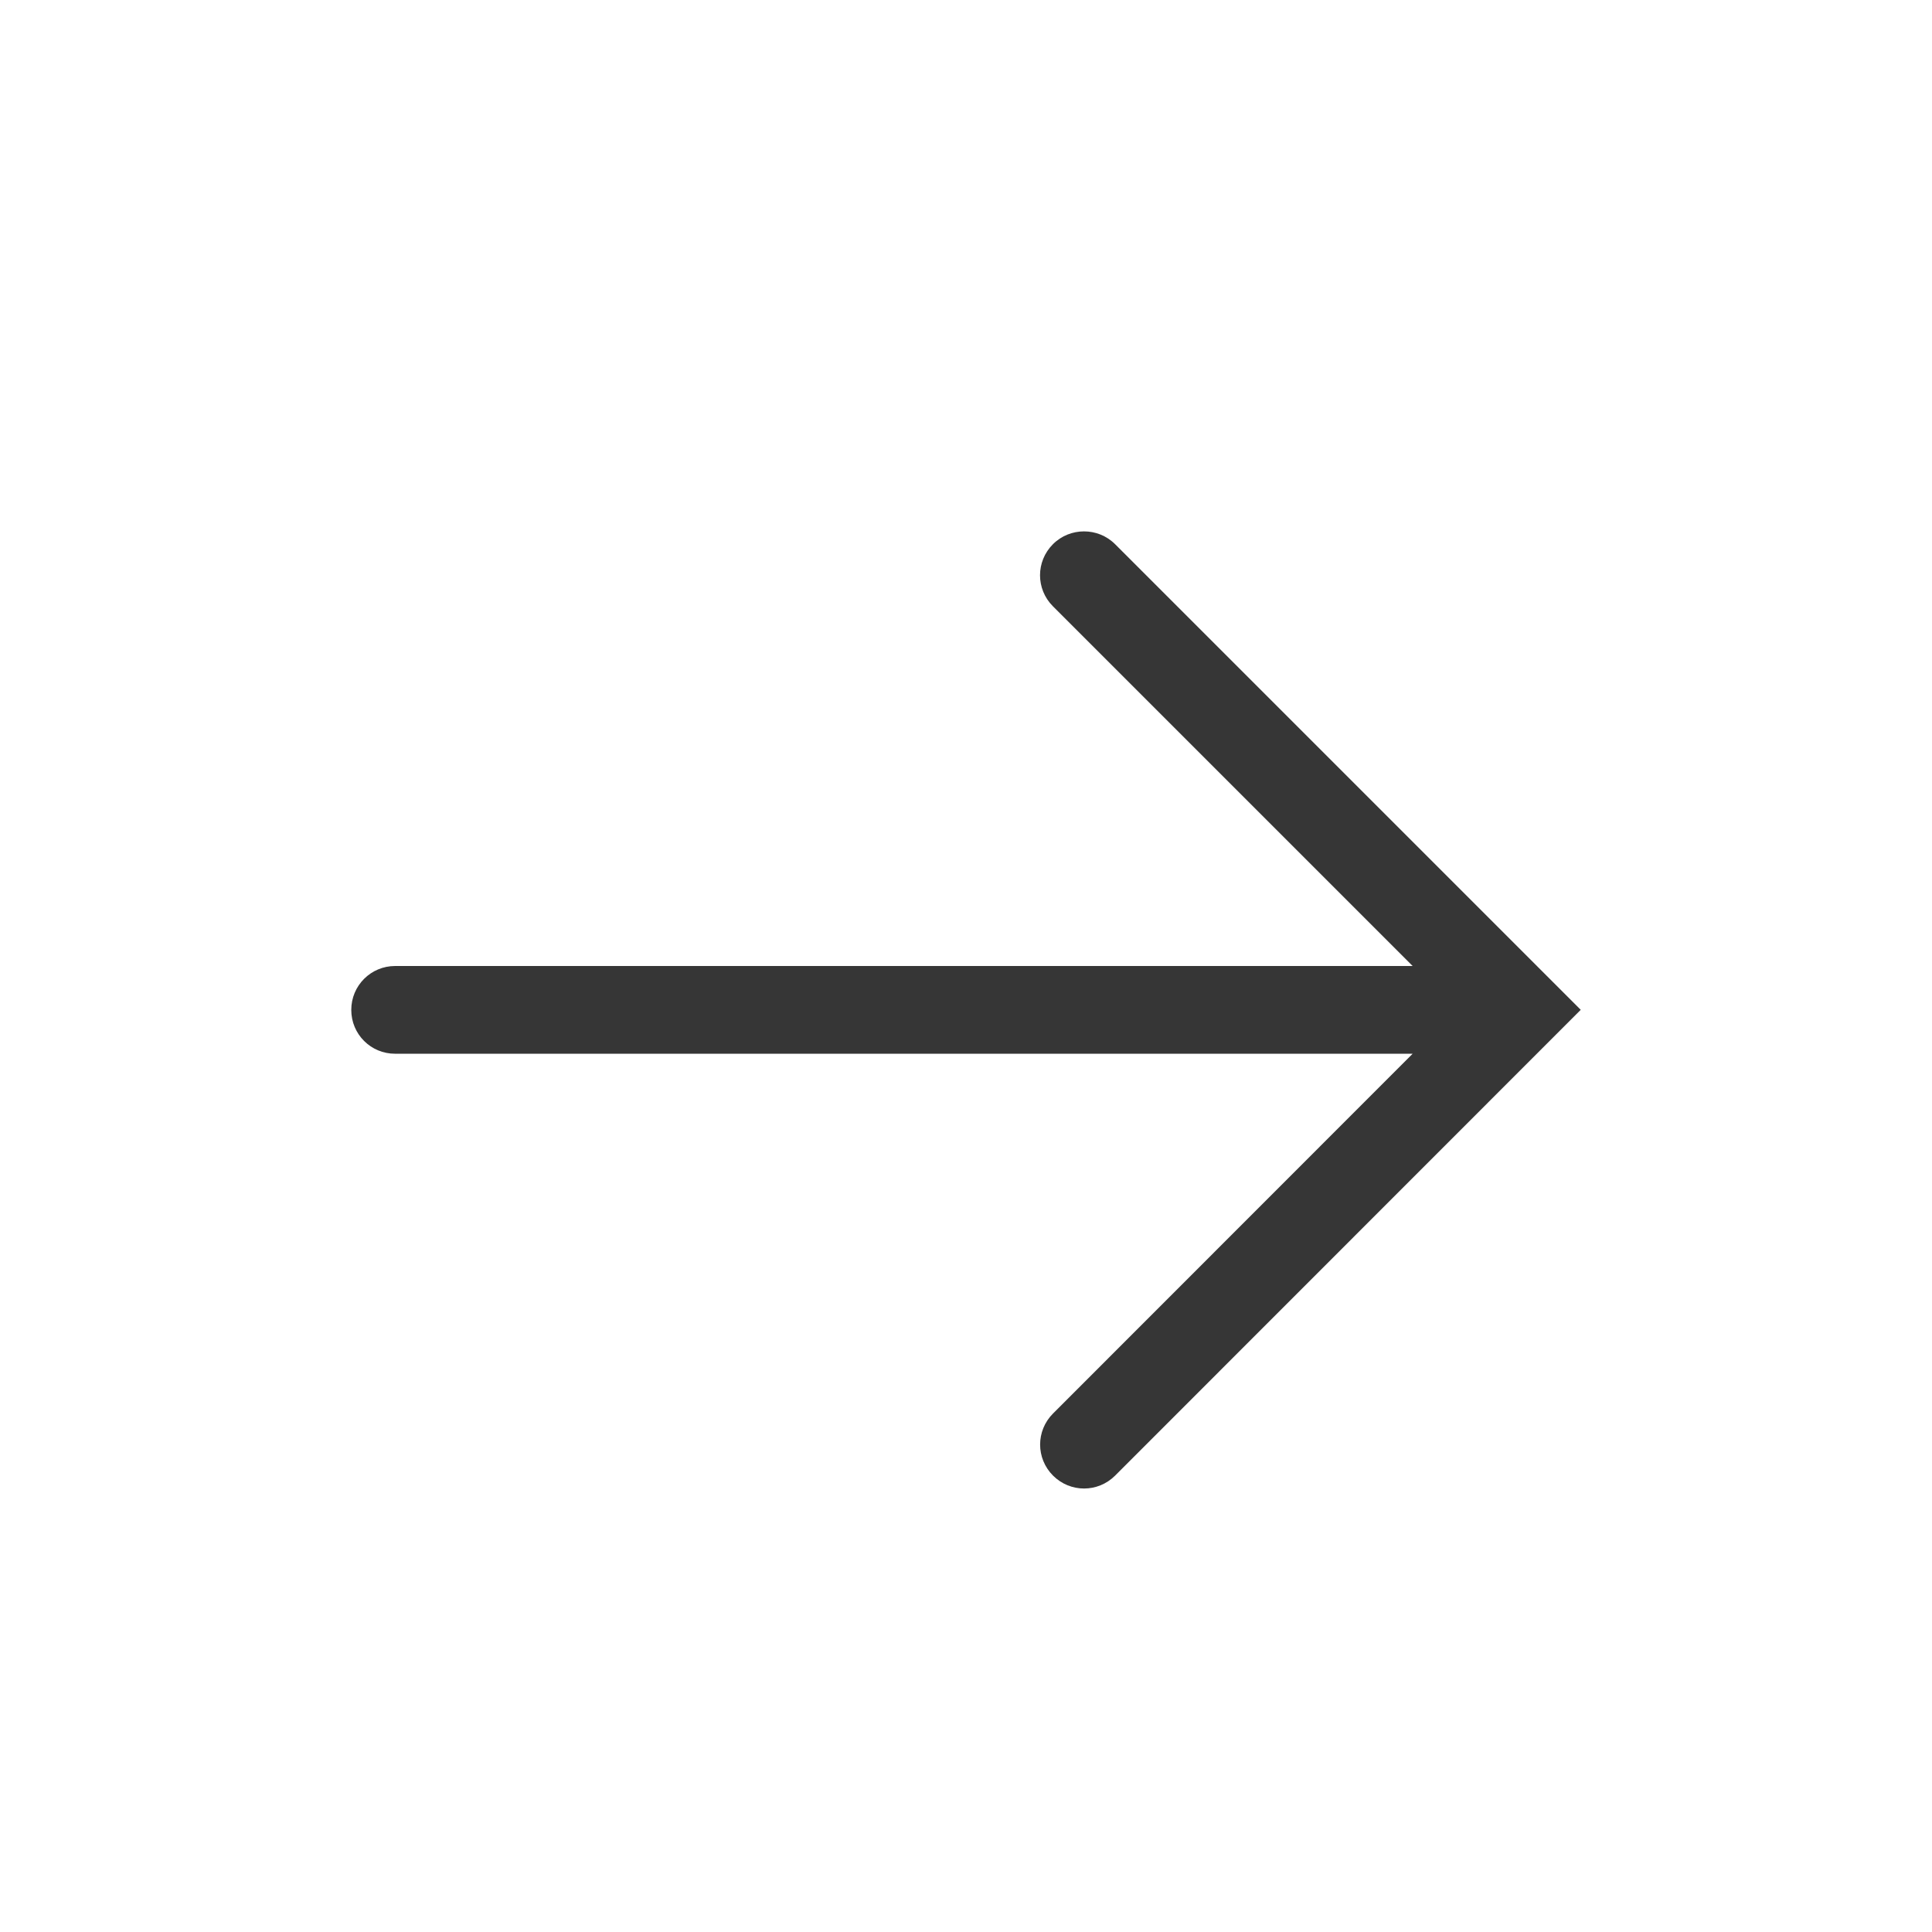
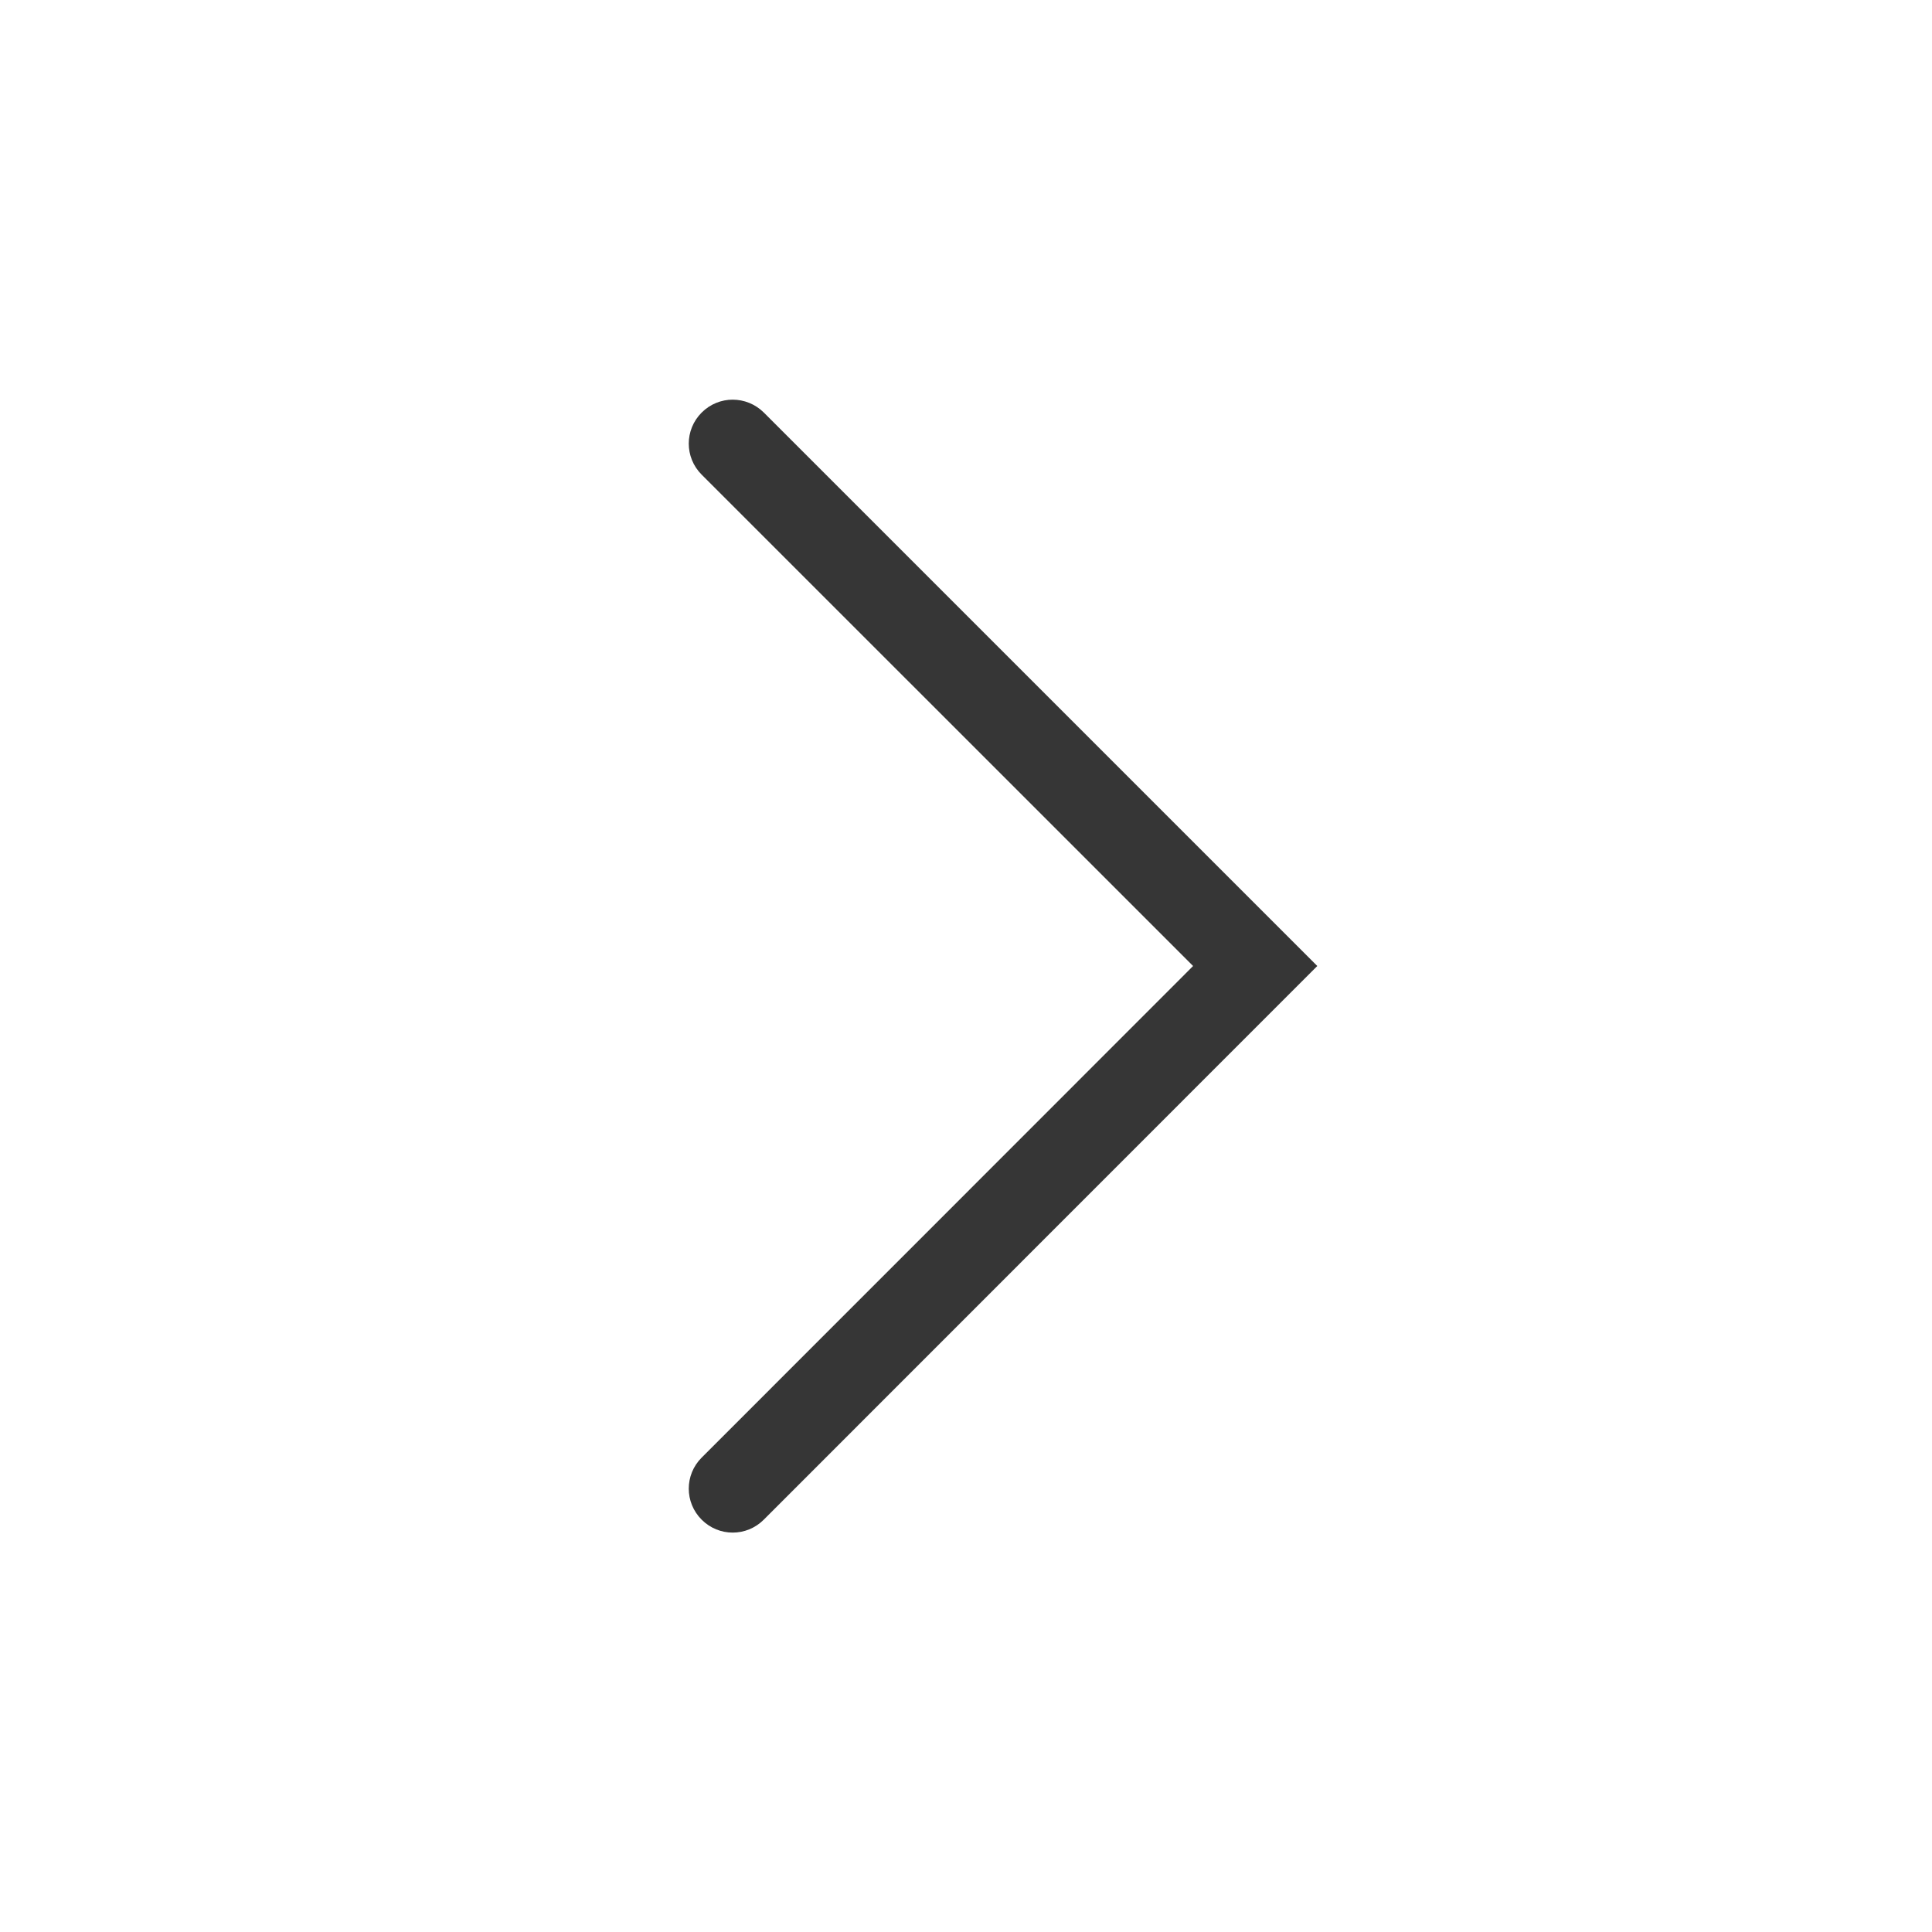
<svg xmlns="http://www.w3.org/2000/svg" width="22" height="22" viewBox="0 0 22 22" version="1.1" id="svg5">
  <defs id="defs2">
    <style id="current-color-scheme" type="text/css">
      .ColorScheme-Text { color:#363636; }
    </style>
  </defs>
-   <path d="m 12.344,6.051 c 0.128,0 0.256,0.048 0.354,0.146 l 5.302,5.302 -5.302,5.304 c -0.196,0.196 -0.511,0.196 -0.707,0 -0.196,-0.196 -0.196,-0.511 0,-0.707 l 4.095,-4.097 H 4.5 C 4.223,12 4,11.777 4,11.5 c 0,-0.277 0.223,-0.5 0.5,-0.5 H 16.086 L 11.99,6.904 c -0.196,-0.196 -0.196,-0.511 0,-0.707 0.098,-0.098 0.226,-0.146 0.354,-0.146 z" style="fill:currentColor;stroke-width:2;stroke-linecap:round;stroke-linejoin:round" class="ColorScheme-Text" id="path510" />
+   <path id="path510" style="fill:currentColor;stroke-width:2;stroke-linecap:round;stroke-linejoin:round" class="ColorScheme-Text" d="m 8.343,4.551 c 0.128,-6e-7 0.256,0.049 0.354,0.146 l 6.303,6.303 -6.303,6.305 c -0.196,0.196 -0.511,0.196 -0.707,0 -0.196,-0.196 -0.196,-0.511 0,-0.707 1.866,-1.865 3.73,-3.732 5.596,-5.598 L 7.99,5.405 c -0.196,-0.196 -0.196,-0.511 0,-0.707 C 8.088,4.6 8.216,4.551 8.343,4.551 Z" />
</svg>
